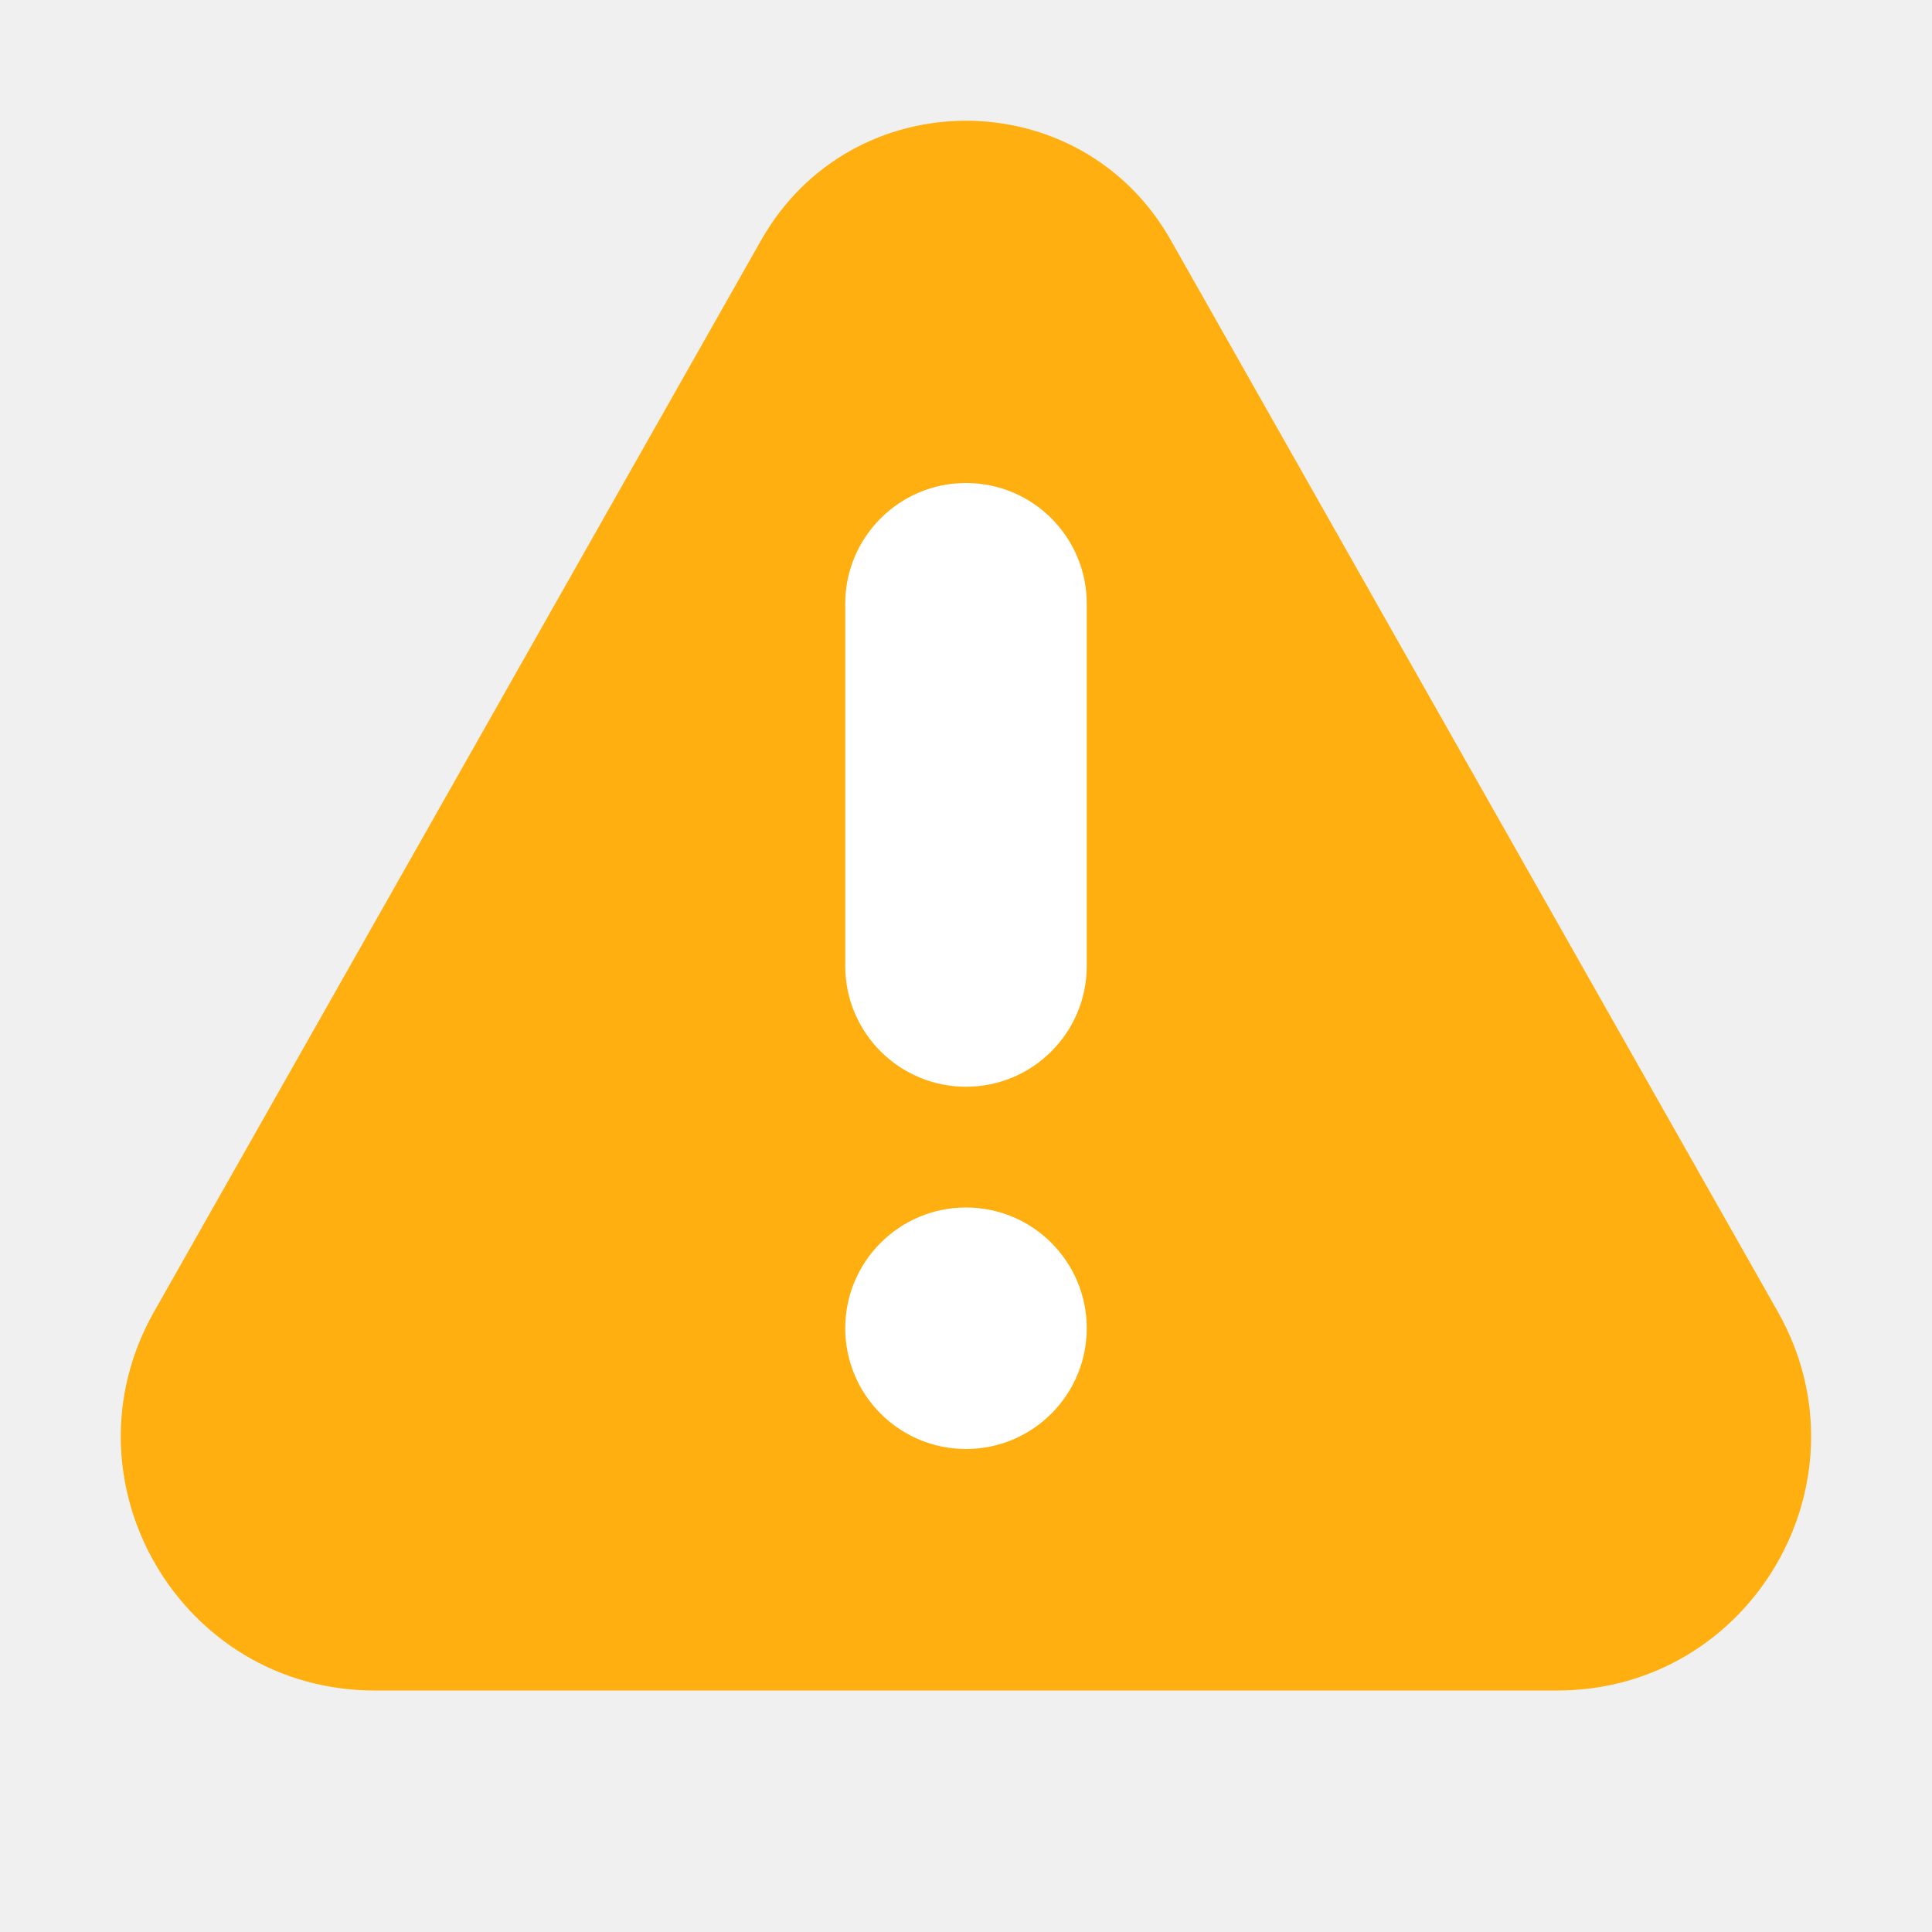
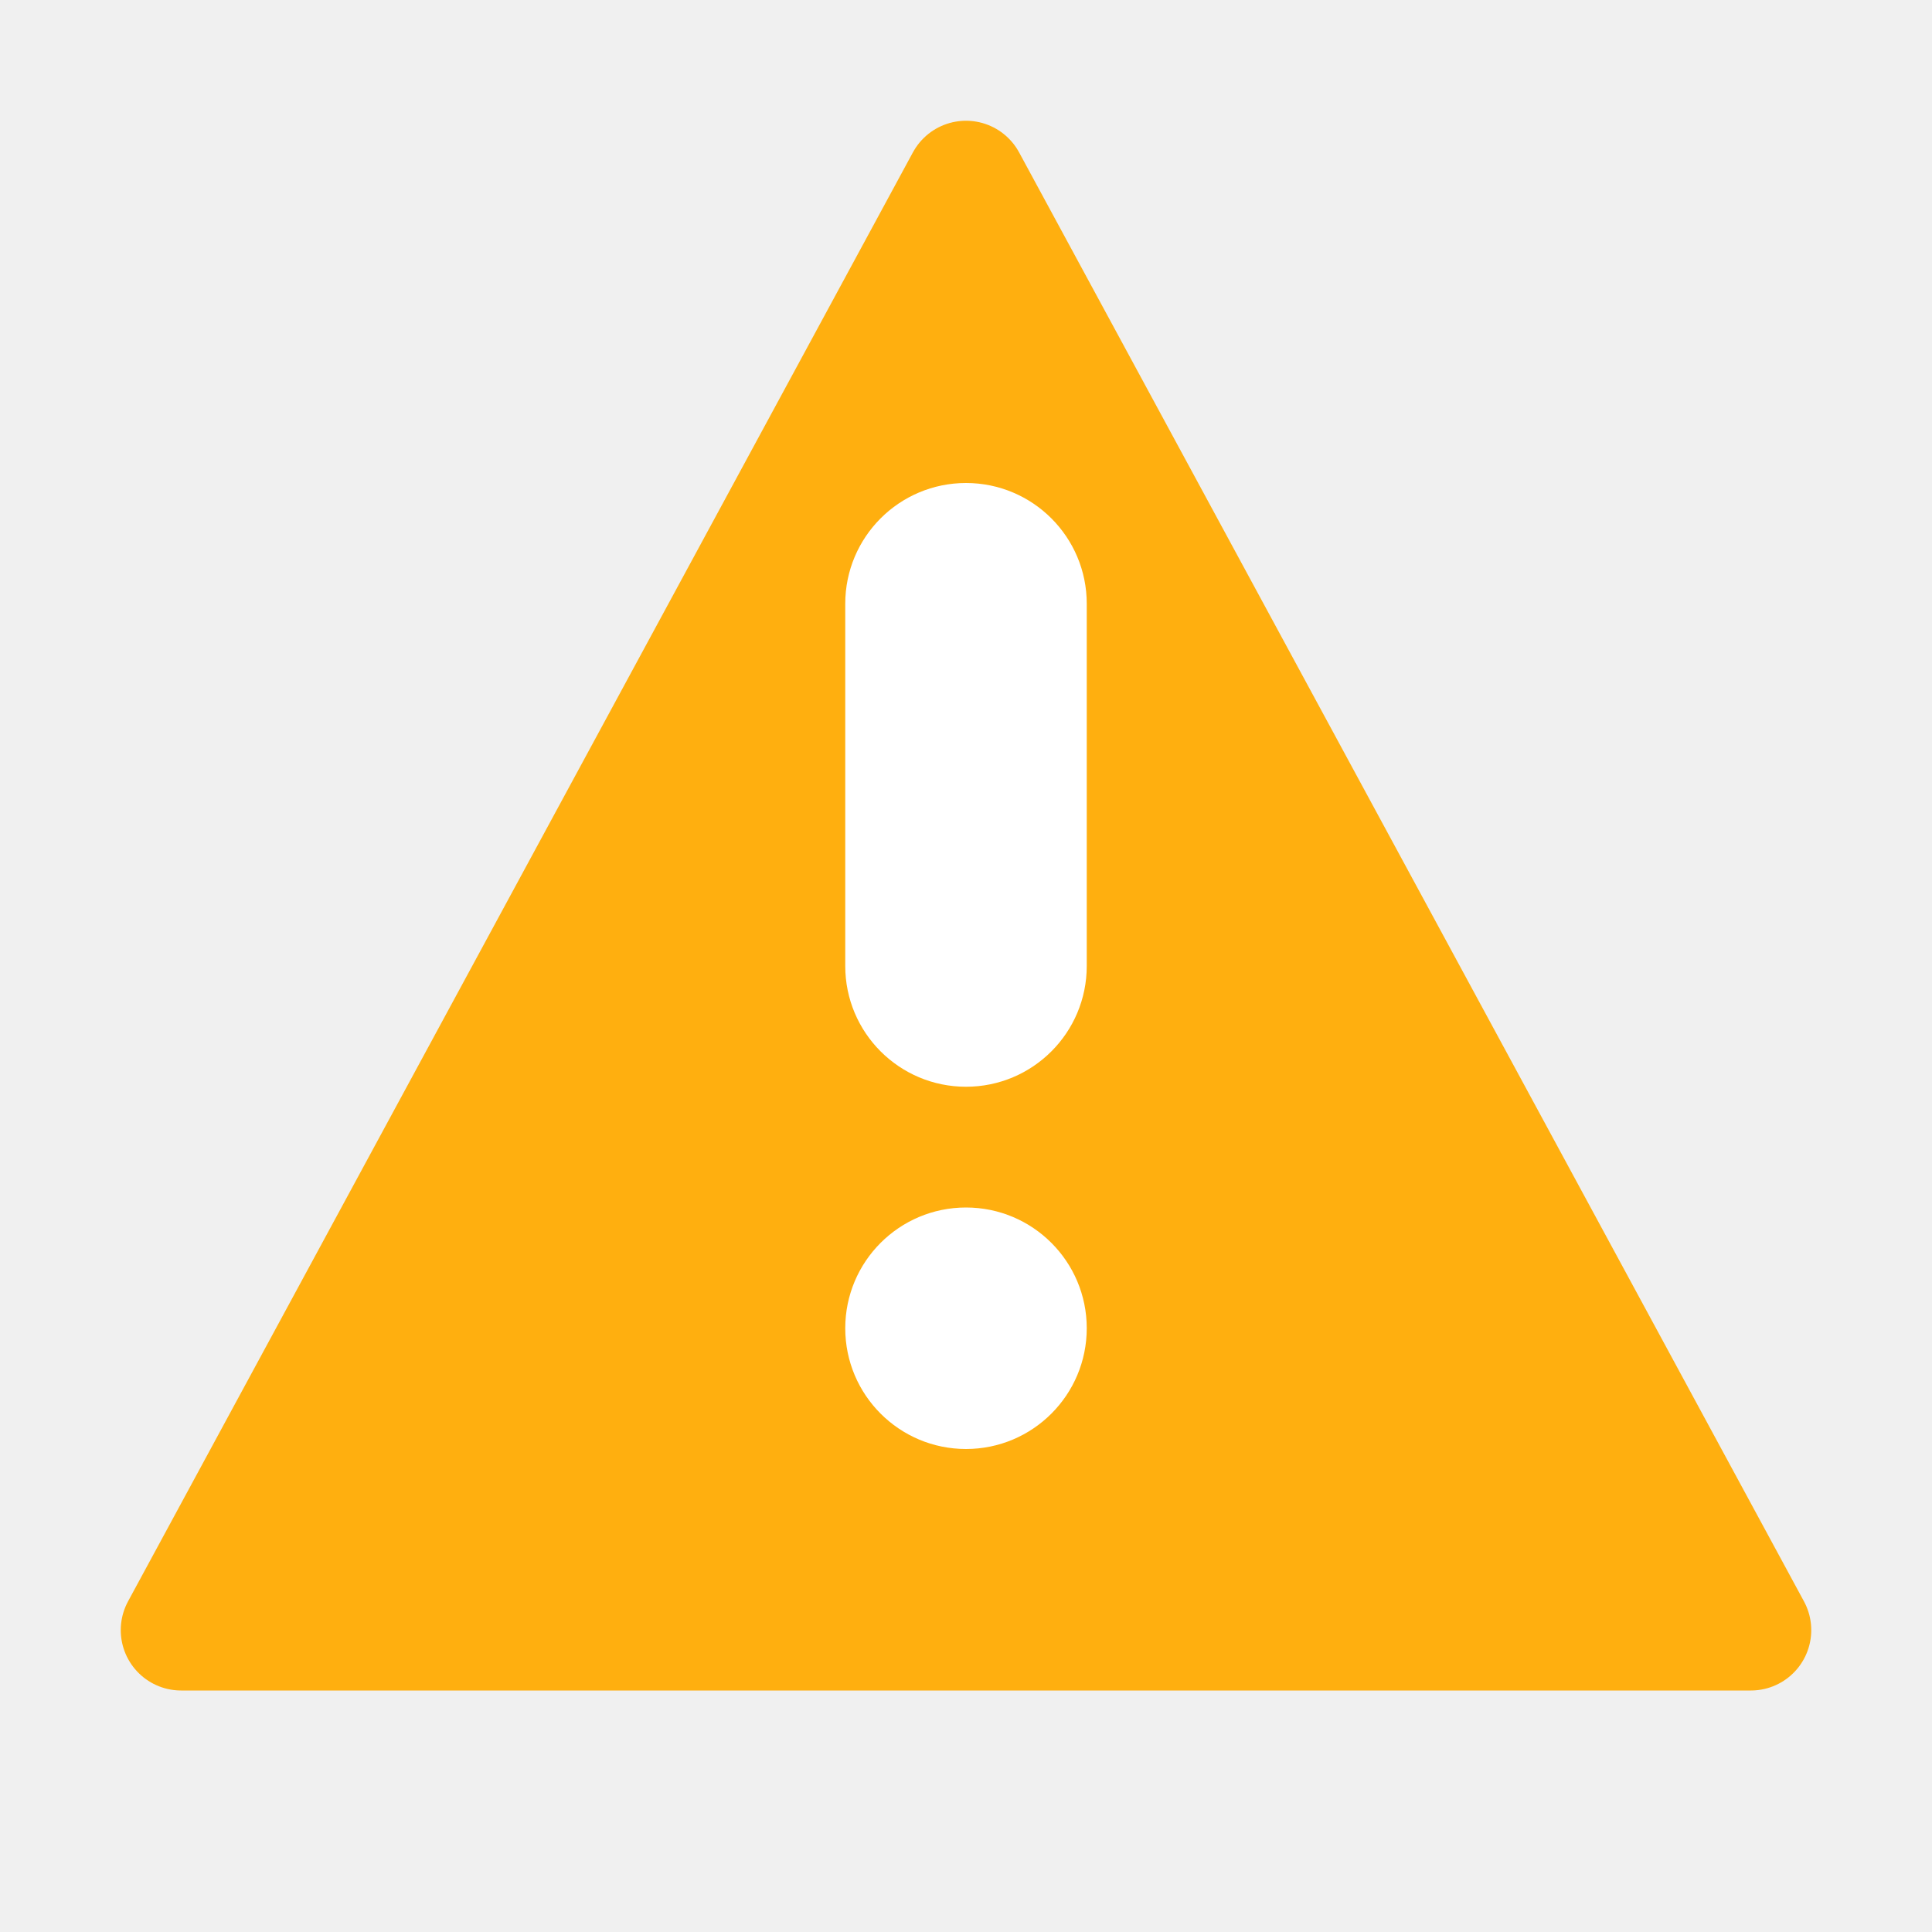
<svg xmlns="http://www.w3.org/2000/svg" width="16" height="16" viewBox="0 0 16 16" fill="none">
-   <path fill-rule="evenodd" clip-rule="evenodd" d="M1.276 10.863L6.303 1.99C7.05.67 8.949.67 9.696 1.989l5.027 8.874c.793 1.4-.218 3.137-1.827 3.137H3.103c-1.609 0-2.62-1.736-1.827-3.137z" fill="#FFAF0F" />
-   <path d="M9 5a1 1 0 00-2 0v3a1 1 0 102 0V5zM8 12a1 1 0 100-2 1 1 0 000 2z" fill="#fff" />
+   <path d="M8 1.5L14.5 13.5H1.5Z" fill="#FFAF0F" stroke="#FFAF0F" stroke-linecap="round" stroke-linejoin="round" />
+   <rect x="7" y="4" width="2" height="5" rx="1" fill="#FFFFFF" />
+   <circle cx="8" cy="11" r="1" fill="#FFFFFF" />
</svg>
